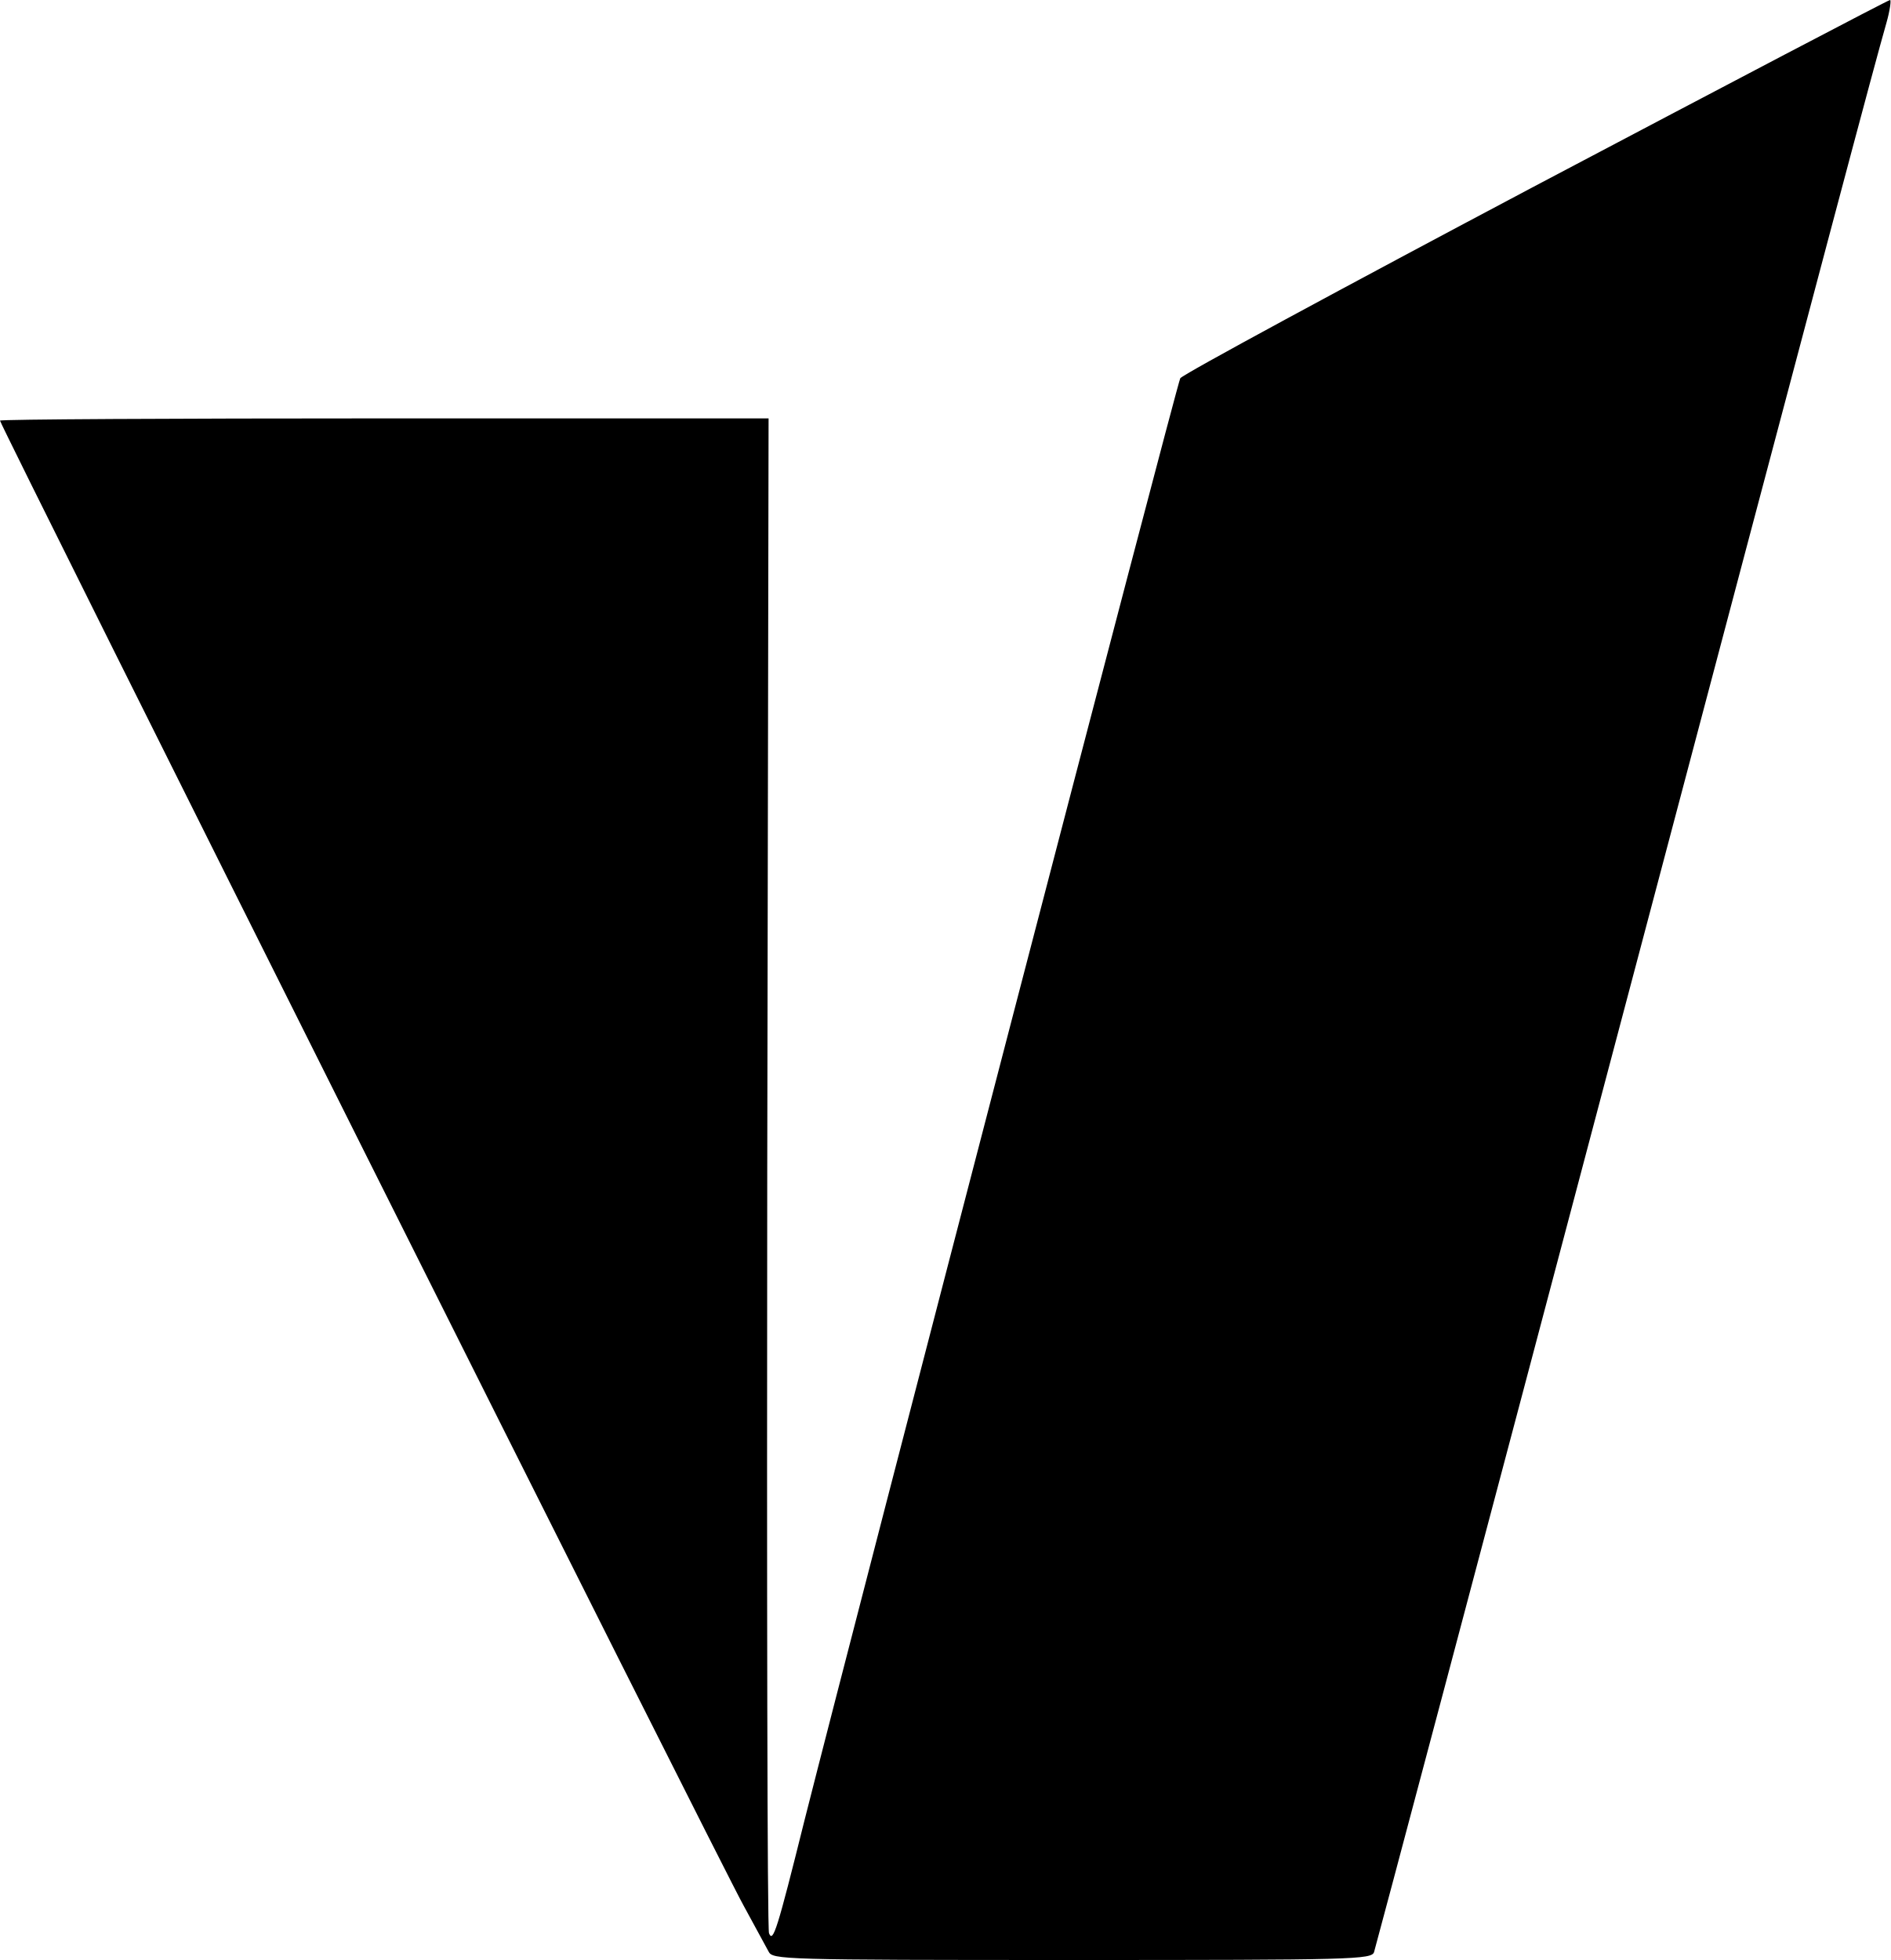
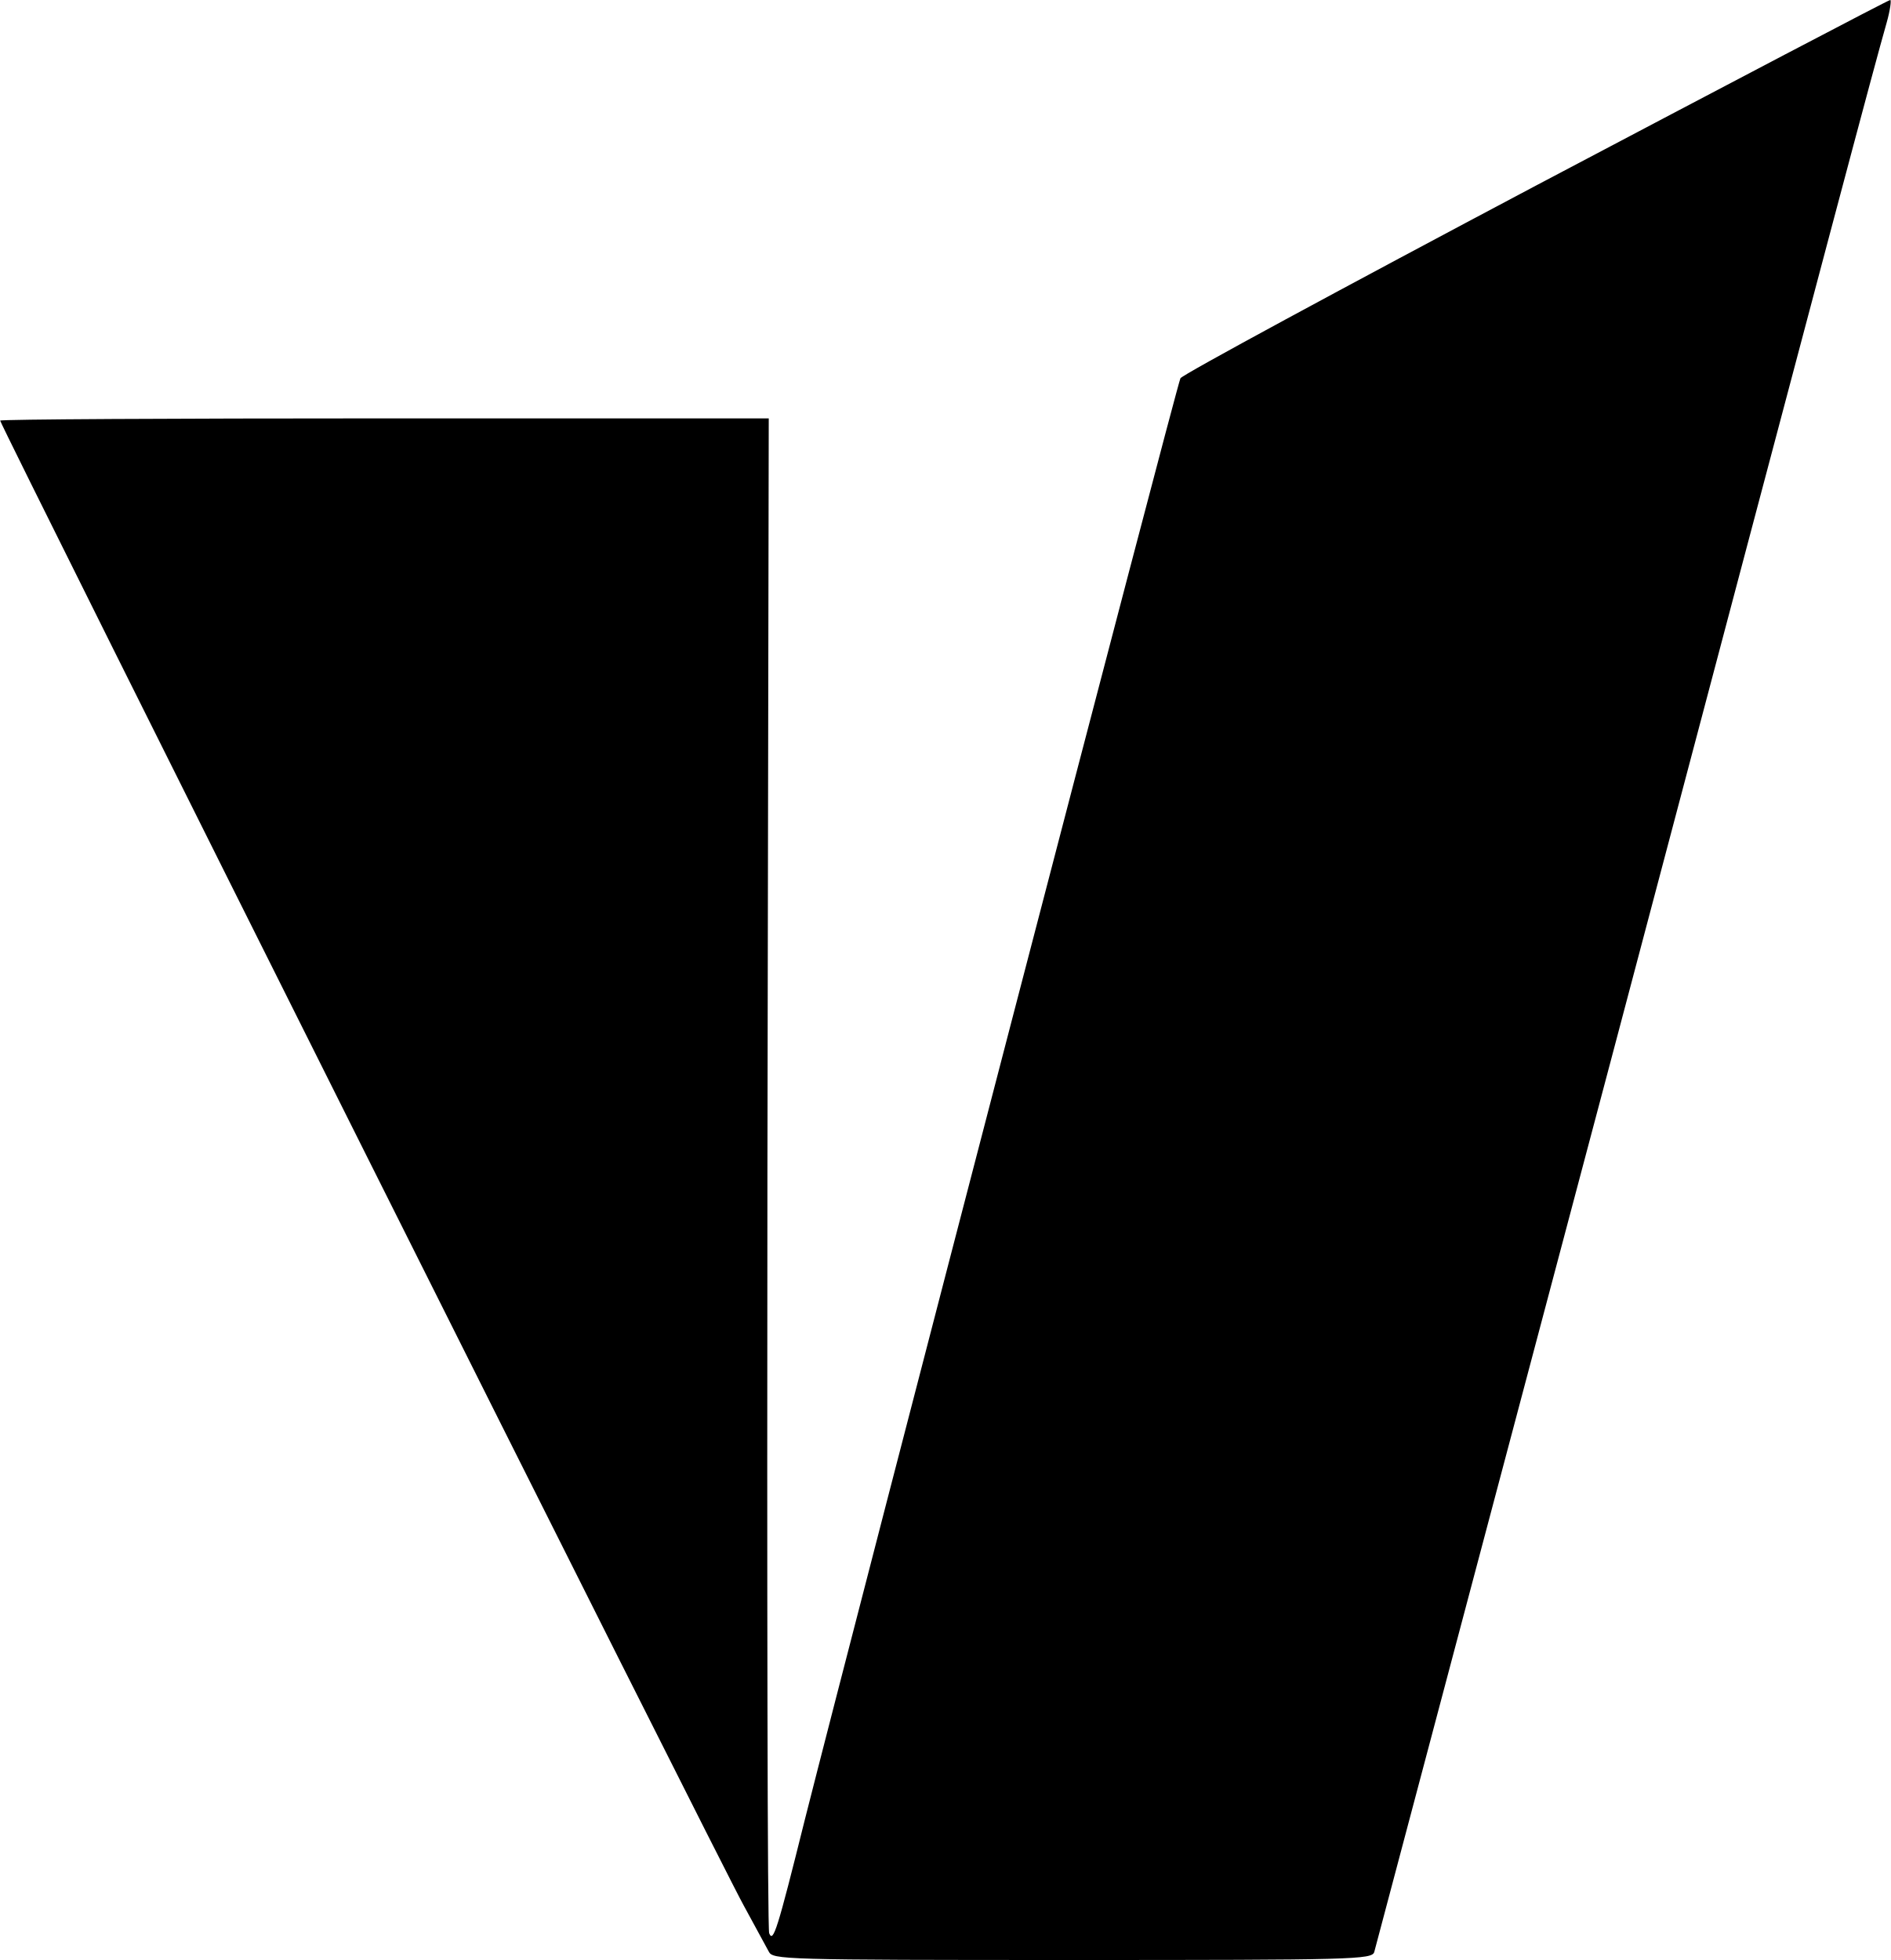
- <svg xmlns="http://www.w3.org/2000/svg" version="1.0" width="565.752" height="586.537" viewBox="0 0 424.314 439.903" preserveAspectRatio="xMidYMid">
-   <path d="M344.6 41.703c-43.4 23-79.3 42.4-79.7 43.2-.8 1.4-72.3 276.1-84.3 323.5-6.2 24.9-7.1 27.7-8 25.5-.4-.8-.5-77.7-.4-170.8l.3-169.2H86.3c-47.5 0-86.3.2-86.3.5 0 1 162.2 325 166.9 333.3 2.5 4.6 5 9.2 5.6 10.3.9 1.8 2.7 1.9 68.2 1.9 63.1 0 67.2-.1 67.7-1.8.3-.9 24.2-90.8 53-199.7 51-192.7 58.9-222.4 62-233.3.8-2.8 1.1-5.2.8-5.1-.4 0-36.2 18.8-79.6 41.7z" />
+ <svg xmlns="http://www.w3.org/2000/svg" version="1.0" width="565.8" height="586.5" viewBox="0 0 424.3 439.9" preserveAspectRatio="xMidYMid">
+   <path d="M344.6 41.7c-43.4 23-79.3 42.4-79.7 43.2-.8 1.4-72.3 276.1-84.3 323.5-6.2 24.9-7.1 27.7-8 25.5-.4-.8-.5-77.7-.4-170.8l.3-169.2H86.3c-47.5 0-86.3.2-86.3.5 0 1 162.2 325 166.9 333.3l5.6 10.3c.9 1.8 2.7 1.9 68.2 1.9 63.1 0 67.2-.1 67.7-1.8l53-199.7c51-192.7 58.9-222.4 62-233.3.8-2.8 1.1-5.2.8-5.1-.4 0-36.2 18.8-79.6 41.7z" />
</svg>
